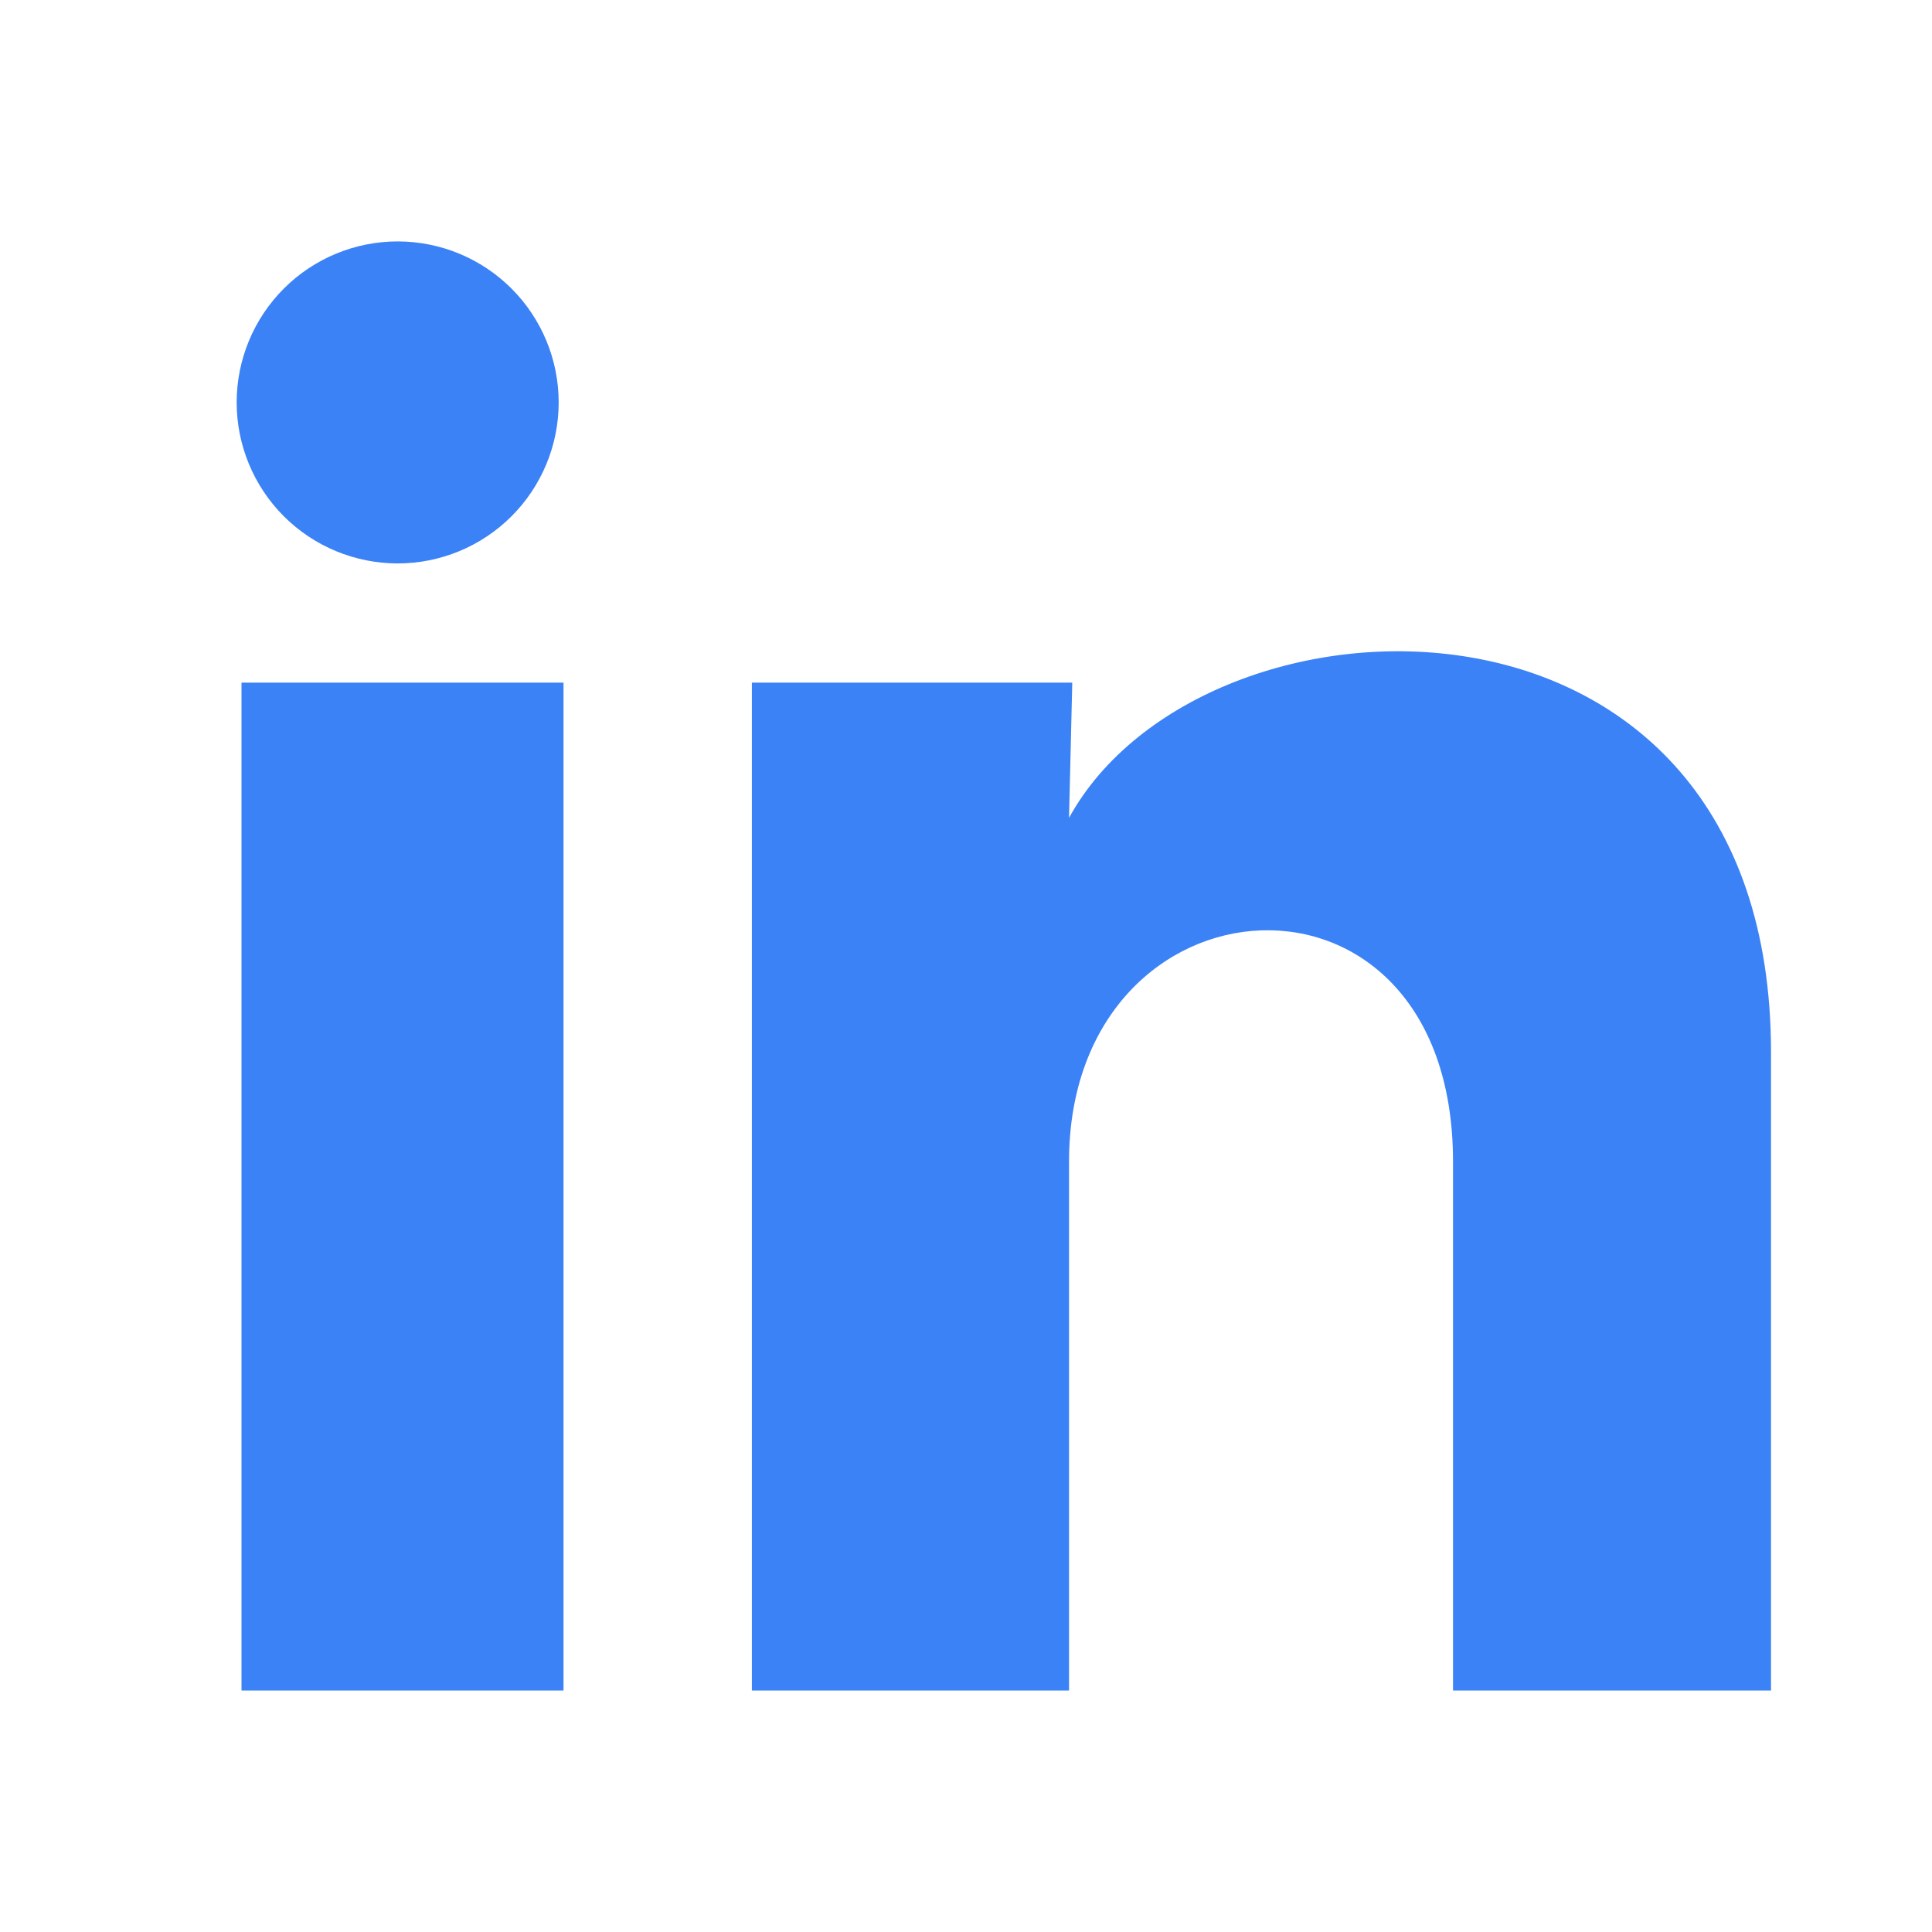
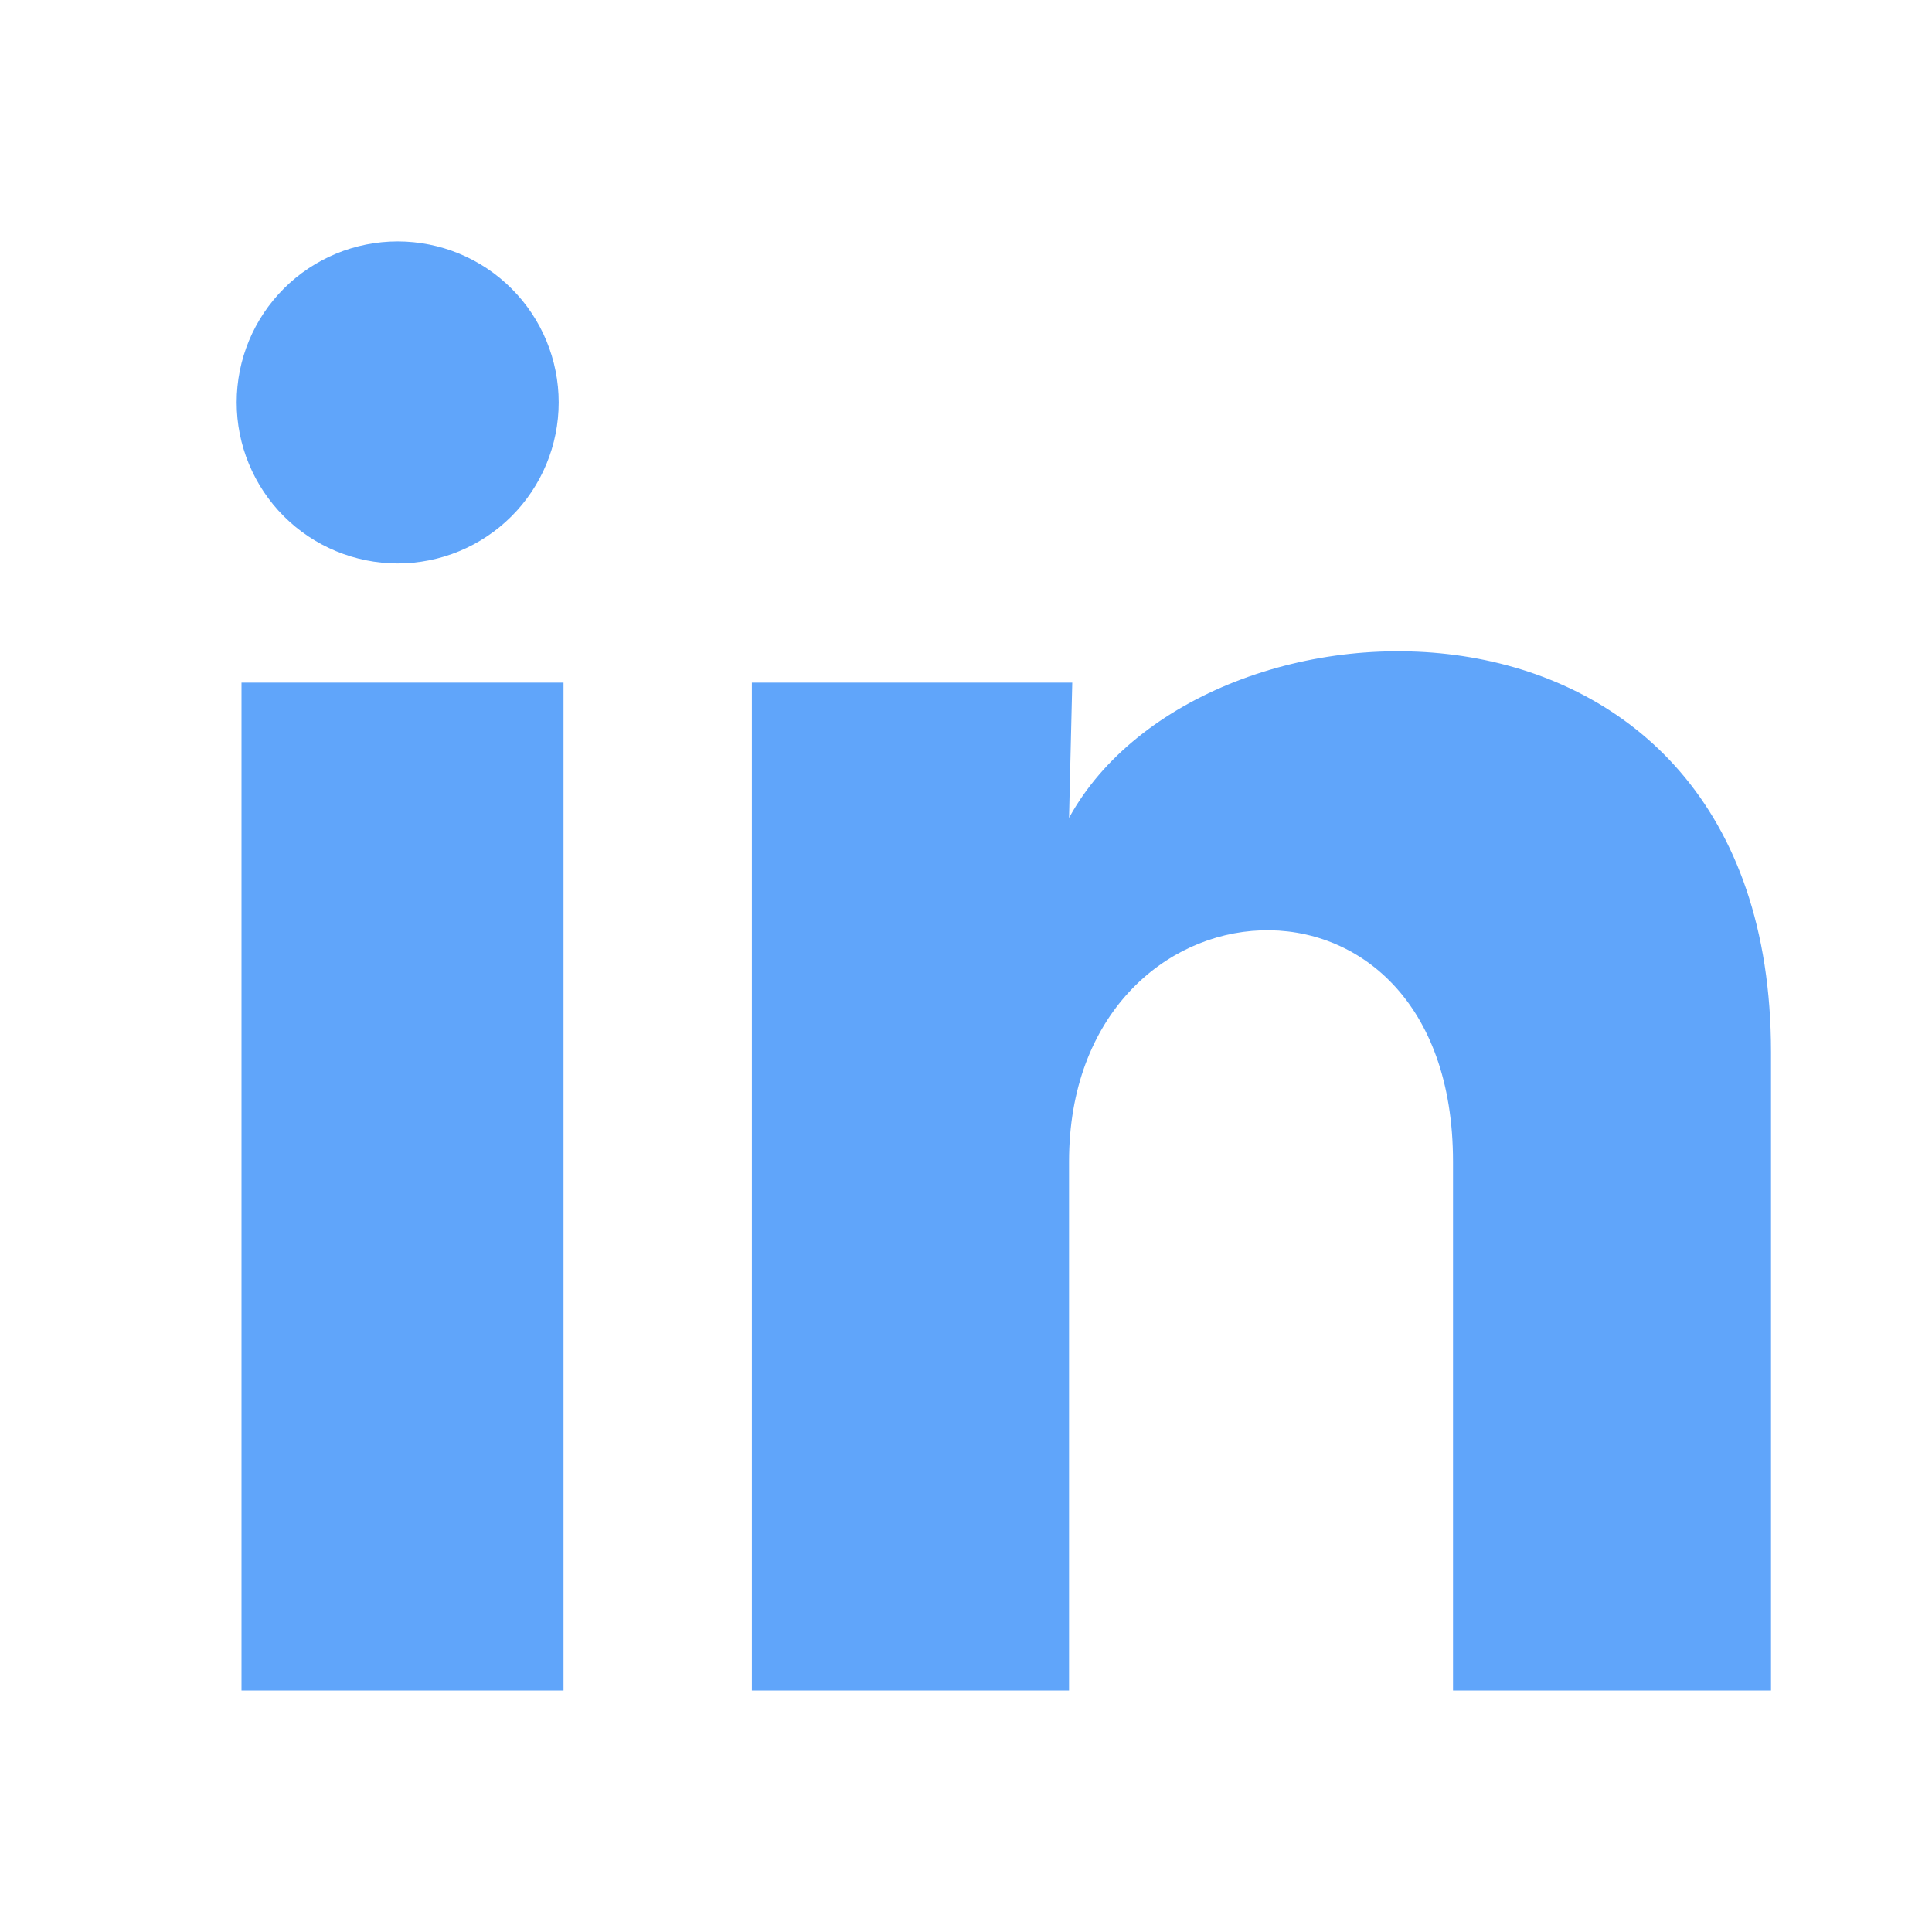
<svg xmlns="http://www.w3.org/2000/svg" width="100" height="100" viewBox="0 0 100 100" fill="none">
-   <path d="M28.917 20.833C28.916 23.044 28.037 25.163 26.473 26.725C24.909 28.287 22.789 29.164 20.579 29.163C18.369 29.161 16.25 28.282 14.688 26.719C13.126 25.155 12.249 23.035 12.25 20.825C12.251 18.615 13.13 16.496 14.694 14.934C16.257 13.372 18.377 12.495 20.587 12.496C22.798 12.497 24.917 13.376 26.479 14.94C28.041 16.503 28.918 18.623 28.917 20.833ZM29.167 35.333H12.5V87.5H29.167V35.333ZM55.5 35.333H38.917V87.5H55.333V60.125C55.333 44.875 75.208 43.458 75.208 60.125V87.5H91.667V54.458C91.667 28.75 62.25 29.708 55.333 42.333L55.5 35.333Z" fill="#3B82F6" />
+   <path d="M28.917 20.833C28.916 23.044 28.037 25.163 26.473 26.725C24.909 28.287 22.789 29.164 20.579 29.163C18.369 29.161 16.25 28.282 14.688 26.719C13.126 25.155 12.249 23.035 12.25 20.825C12.251 18.615 13.13 16.496 14.694 14.934C16.257 13.372 18.377 12.495 20.587 12.496C22.798 12.497 24.917 13.376 26.479 14.94C28.041 16.503 28.918 18.623 28.917 20.833ZM29.167 35.333H12.5V87.5H29.167V35.333ZM55.5 35.333H38.917V87.5H55.333V60.125C55.333 44.875 75.208 43.458 75.208 60.125V87.5H91.667V54.458C91.667 28.75 62.25 29.708 55.333 42.333L55.5 35.333Z" fill="#60A5FA" />
</svg>
